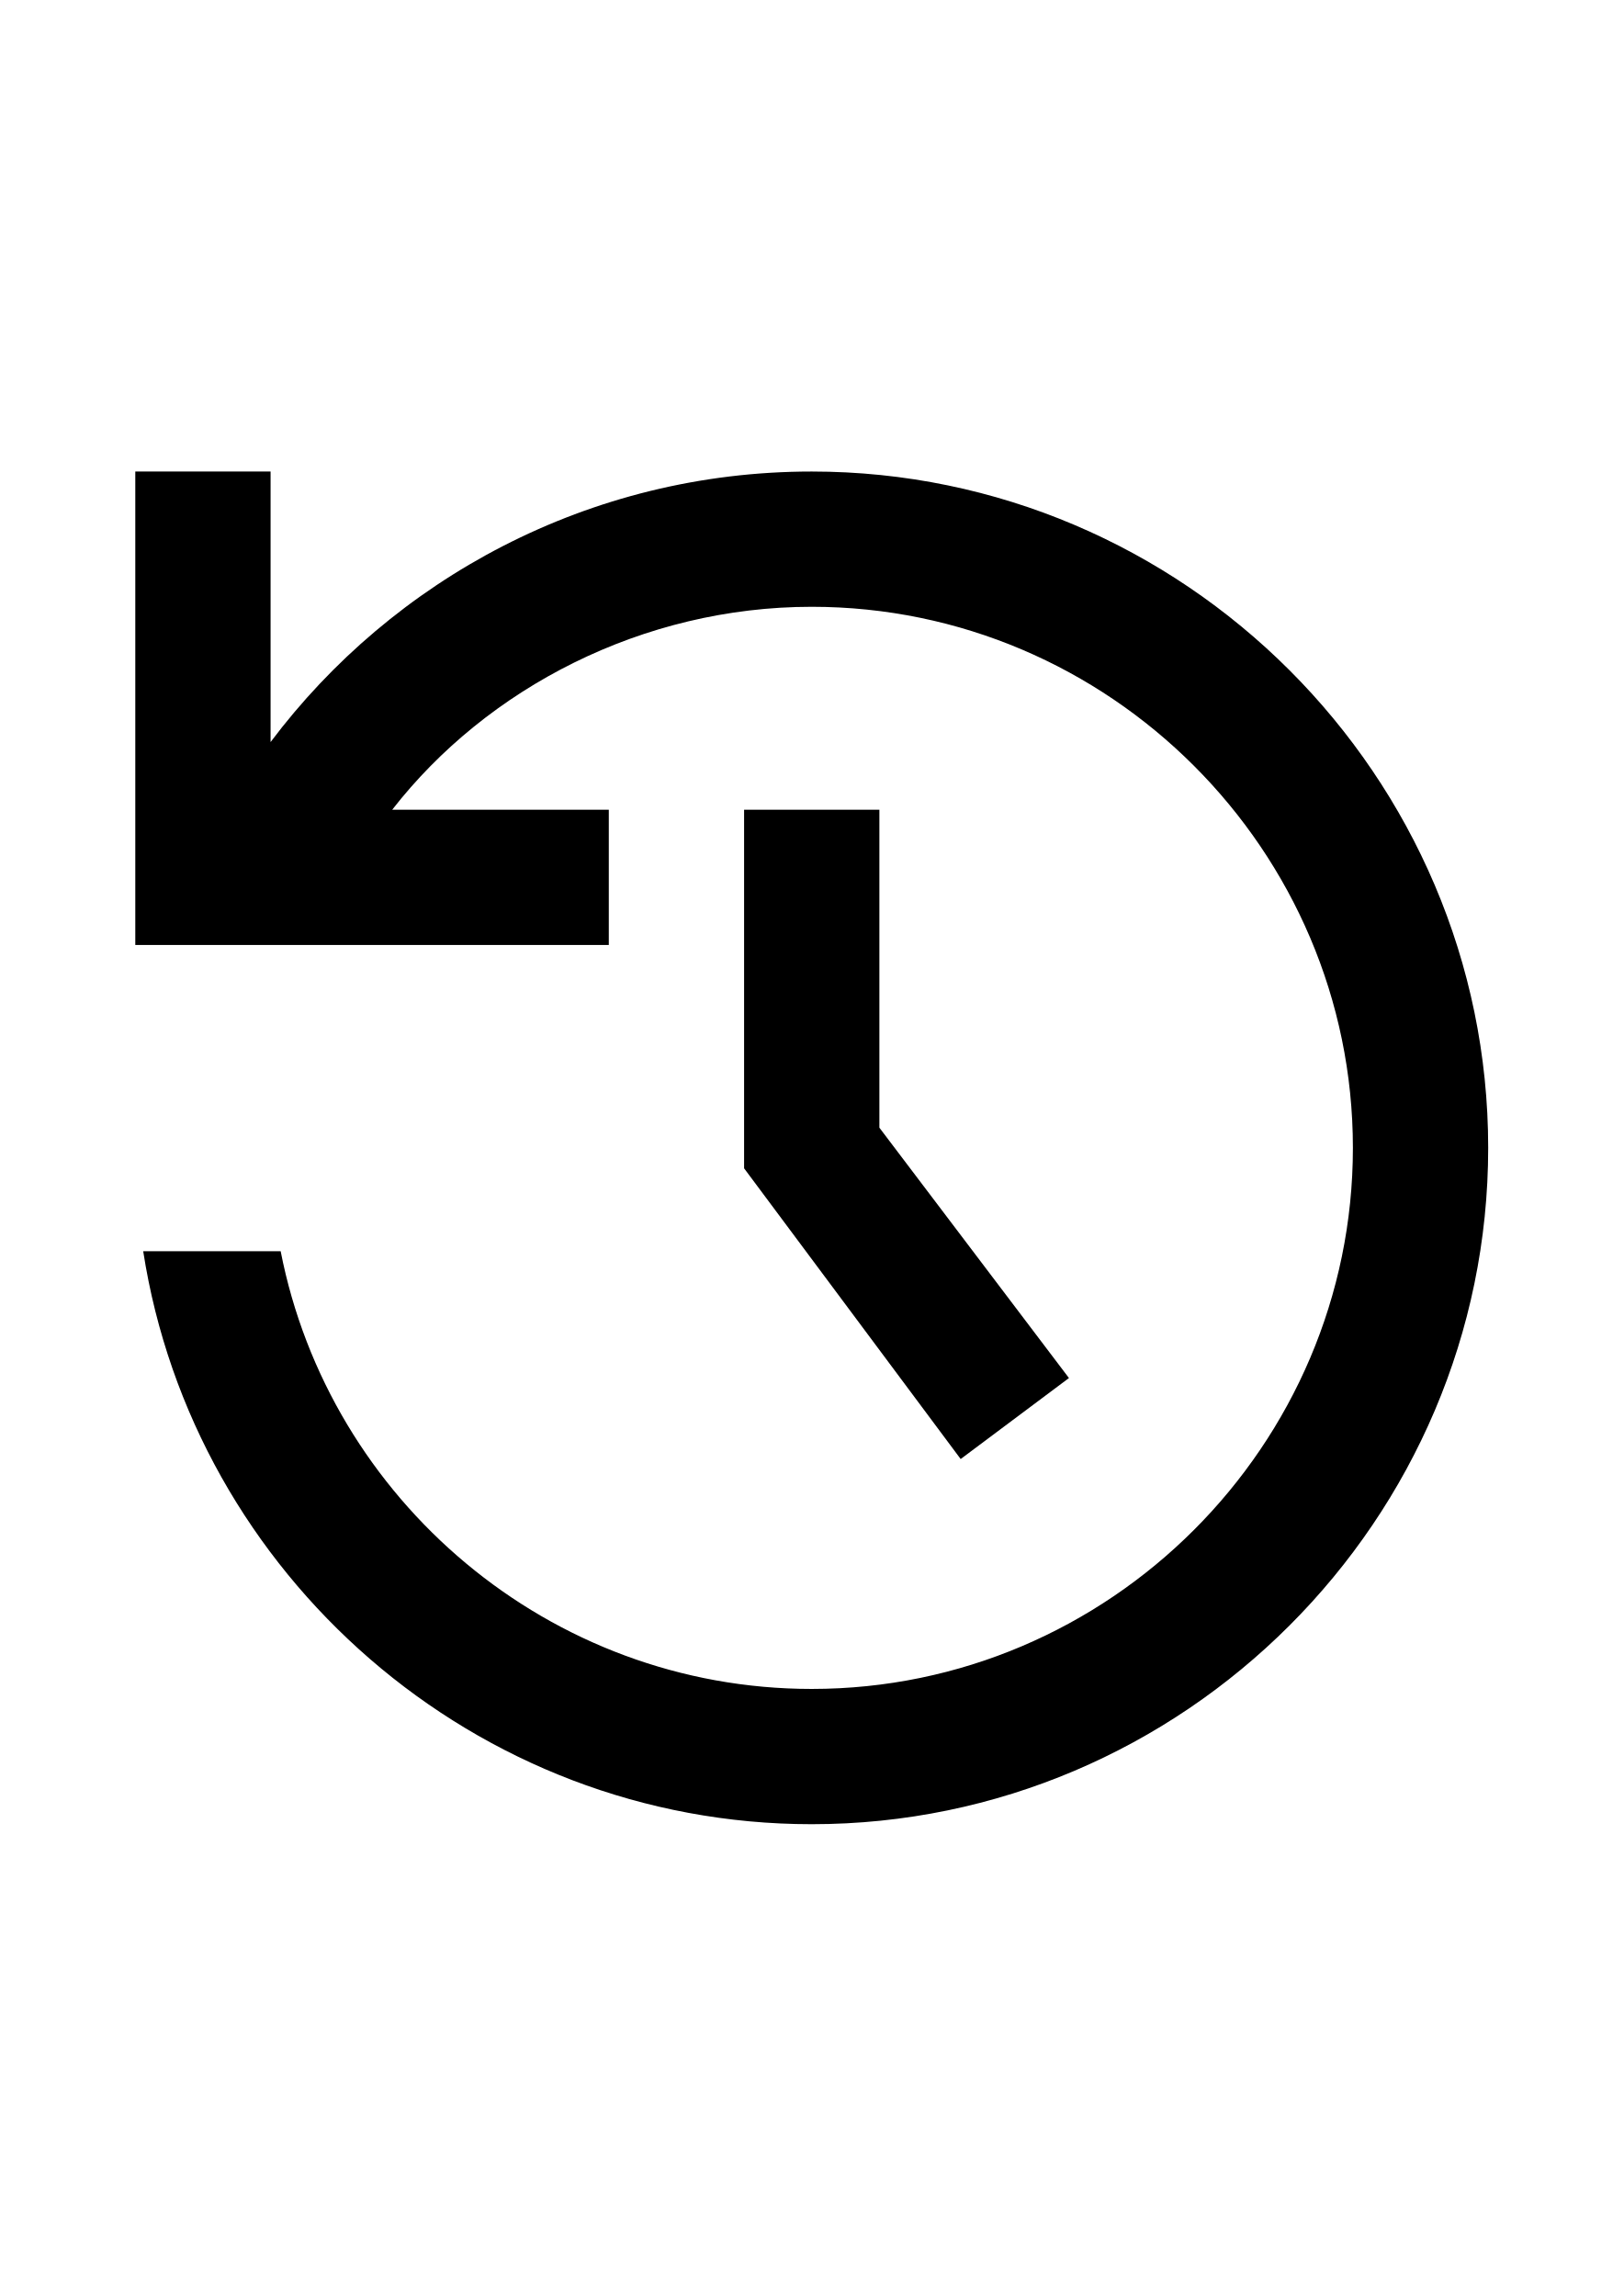
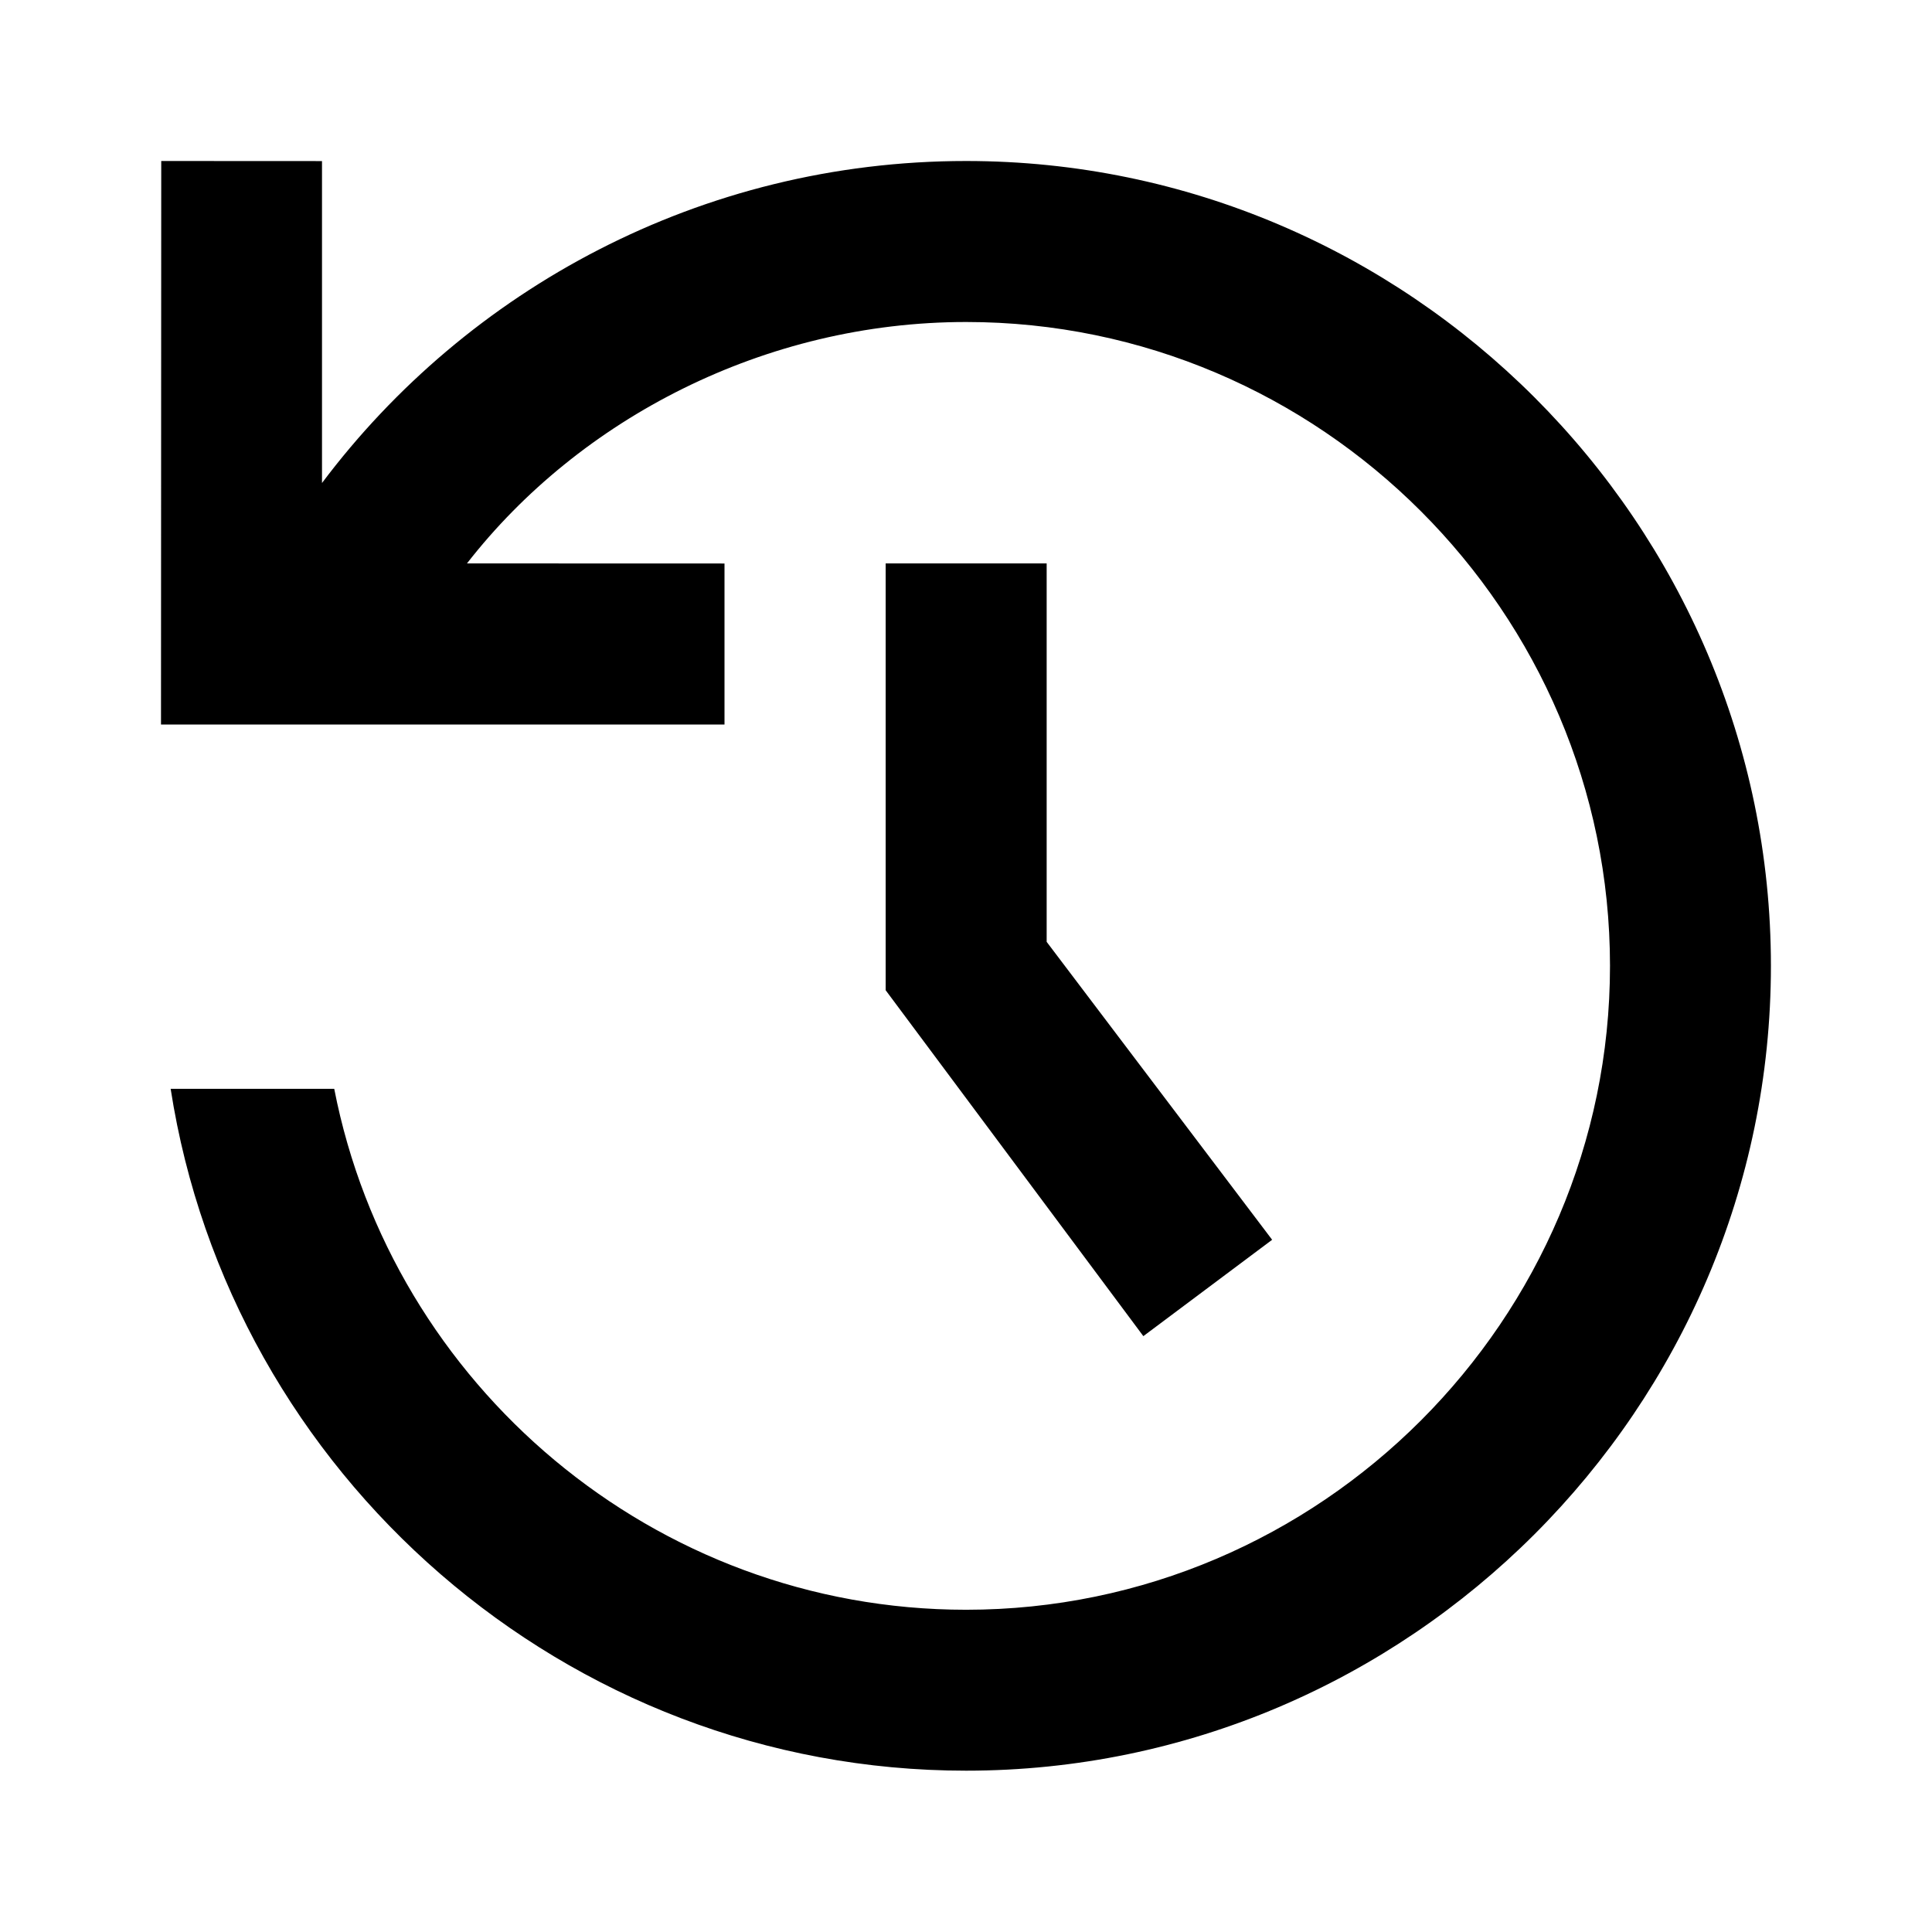
- <svg xmlns="http://www.w3.org/2000/svg" version="1.1" id="Layer_1" x="0px" y="0px" viewBox="0 0 595.3 841.9" enable-background="new 0 0 595.3 841.9" xml:space="preserve">
-   <g id="Adv._Guides">
- </g>
-   <g id="Guides">
- </g>
-   <g id="Artwork">
-     <path fill="none" d="M0,123.3h595.3v595.3H0V123.3z" />
+ <svg xmlns="http://www.w3.org/2000/svg" version="1.1" x="0px" y="0px" viewBox="0 0 24 24" style="enable-background:new 0 0 24 24;" xml:space="preserve">
+   <g id="history">
+     <rect style="fill:none;" width="24" height="24" />
    <g>
-       <path d="M52.5,458.8c18.4,118.6,121.6,210.1,245.1,210.1c136.4,0,248-111.6,248-248s-111.6-248-248-248    c-81.8,0-153.7,39.7-198.4,99.2l0,0v-99.2H49.6v173.6h173.6v-49.6h-79.4l0,0c34.7-44.6,91.8-74.4,153.8-74.4    c109.1,0,198.4,89.3,198.4,198.4s-89.3,198.4-198.4,198.4c-96.2,0-176.9-69.3-194.7-160.5L52.5,458.8z" />
-       <polygon points="272.8,296.9 272.8,428.4 352.2,535 391.9,505.3 322.4,413.5 322.4,296.9   " />
-       <path d="M391.9,505.3L391.9,505.3L391.9,505.3z" />
+       <path d="M2.12,13.526c0.742,4.781,4.902,8.47,9.881,8.47c5.499,0,9.998-4.499,9.998-9.998S17.501,2,12.002,2    C8.704,2,5.802,3.601,4,6l0,0V2.001L2.003,2L2,9h7V7L5.801,6.999l0,0C7.2,5.201,9.502,4,12.002,4C16.4,4,20,7.6,20,11.998    s-3.6,7.999-7.999,7.999c-3.878,0-7.132-2.794-7.849-6.471L2.12,13.526z" />
+       <polygon points="11.002,6.999 11.002,12.301 14.203,16.598 15.803,15.401 13.002,11.7 13.002,6.999   " />
    </g>
  </g>
+   <g id="Layer_1">
+ </g>
</svg>
